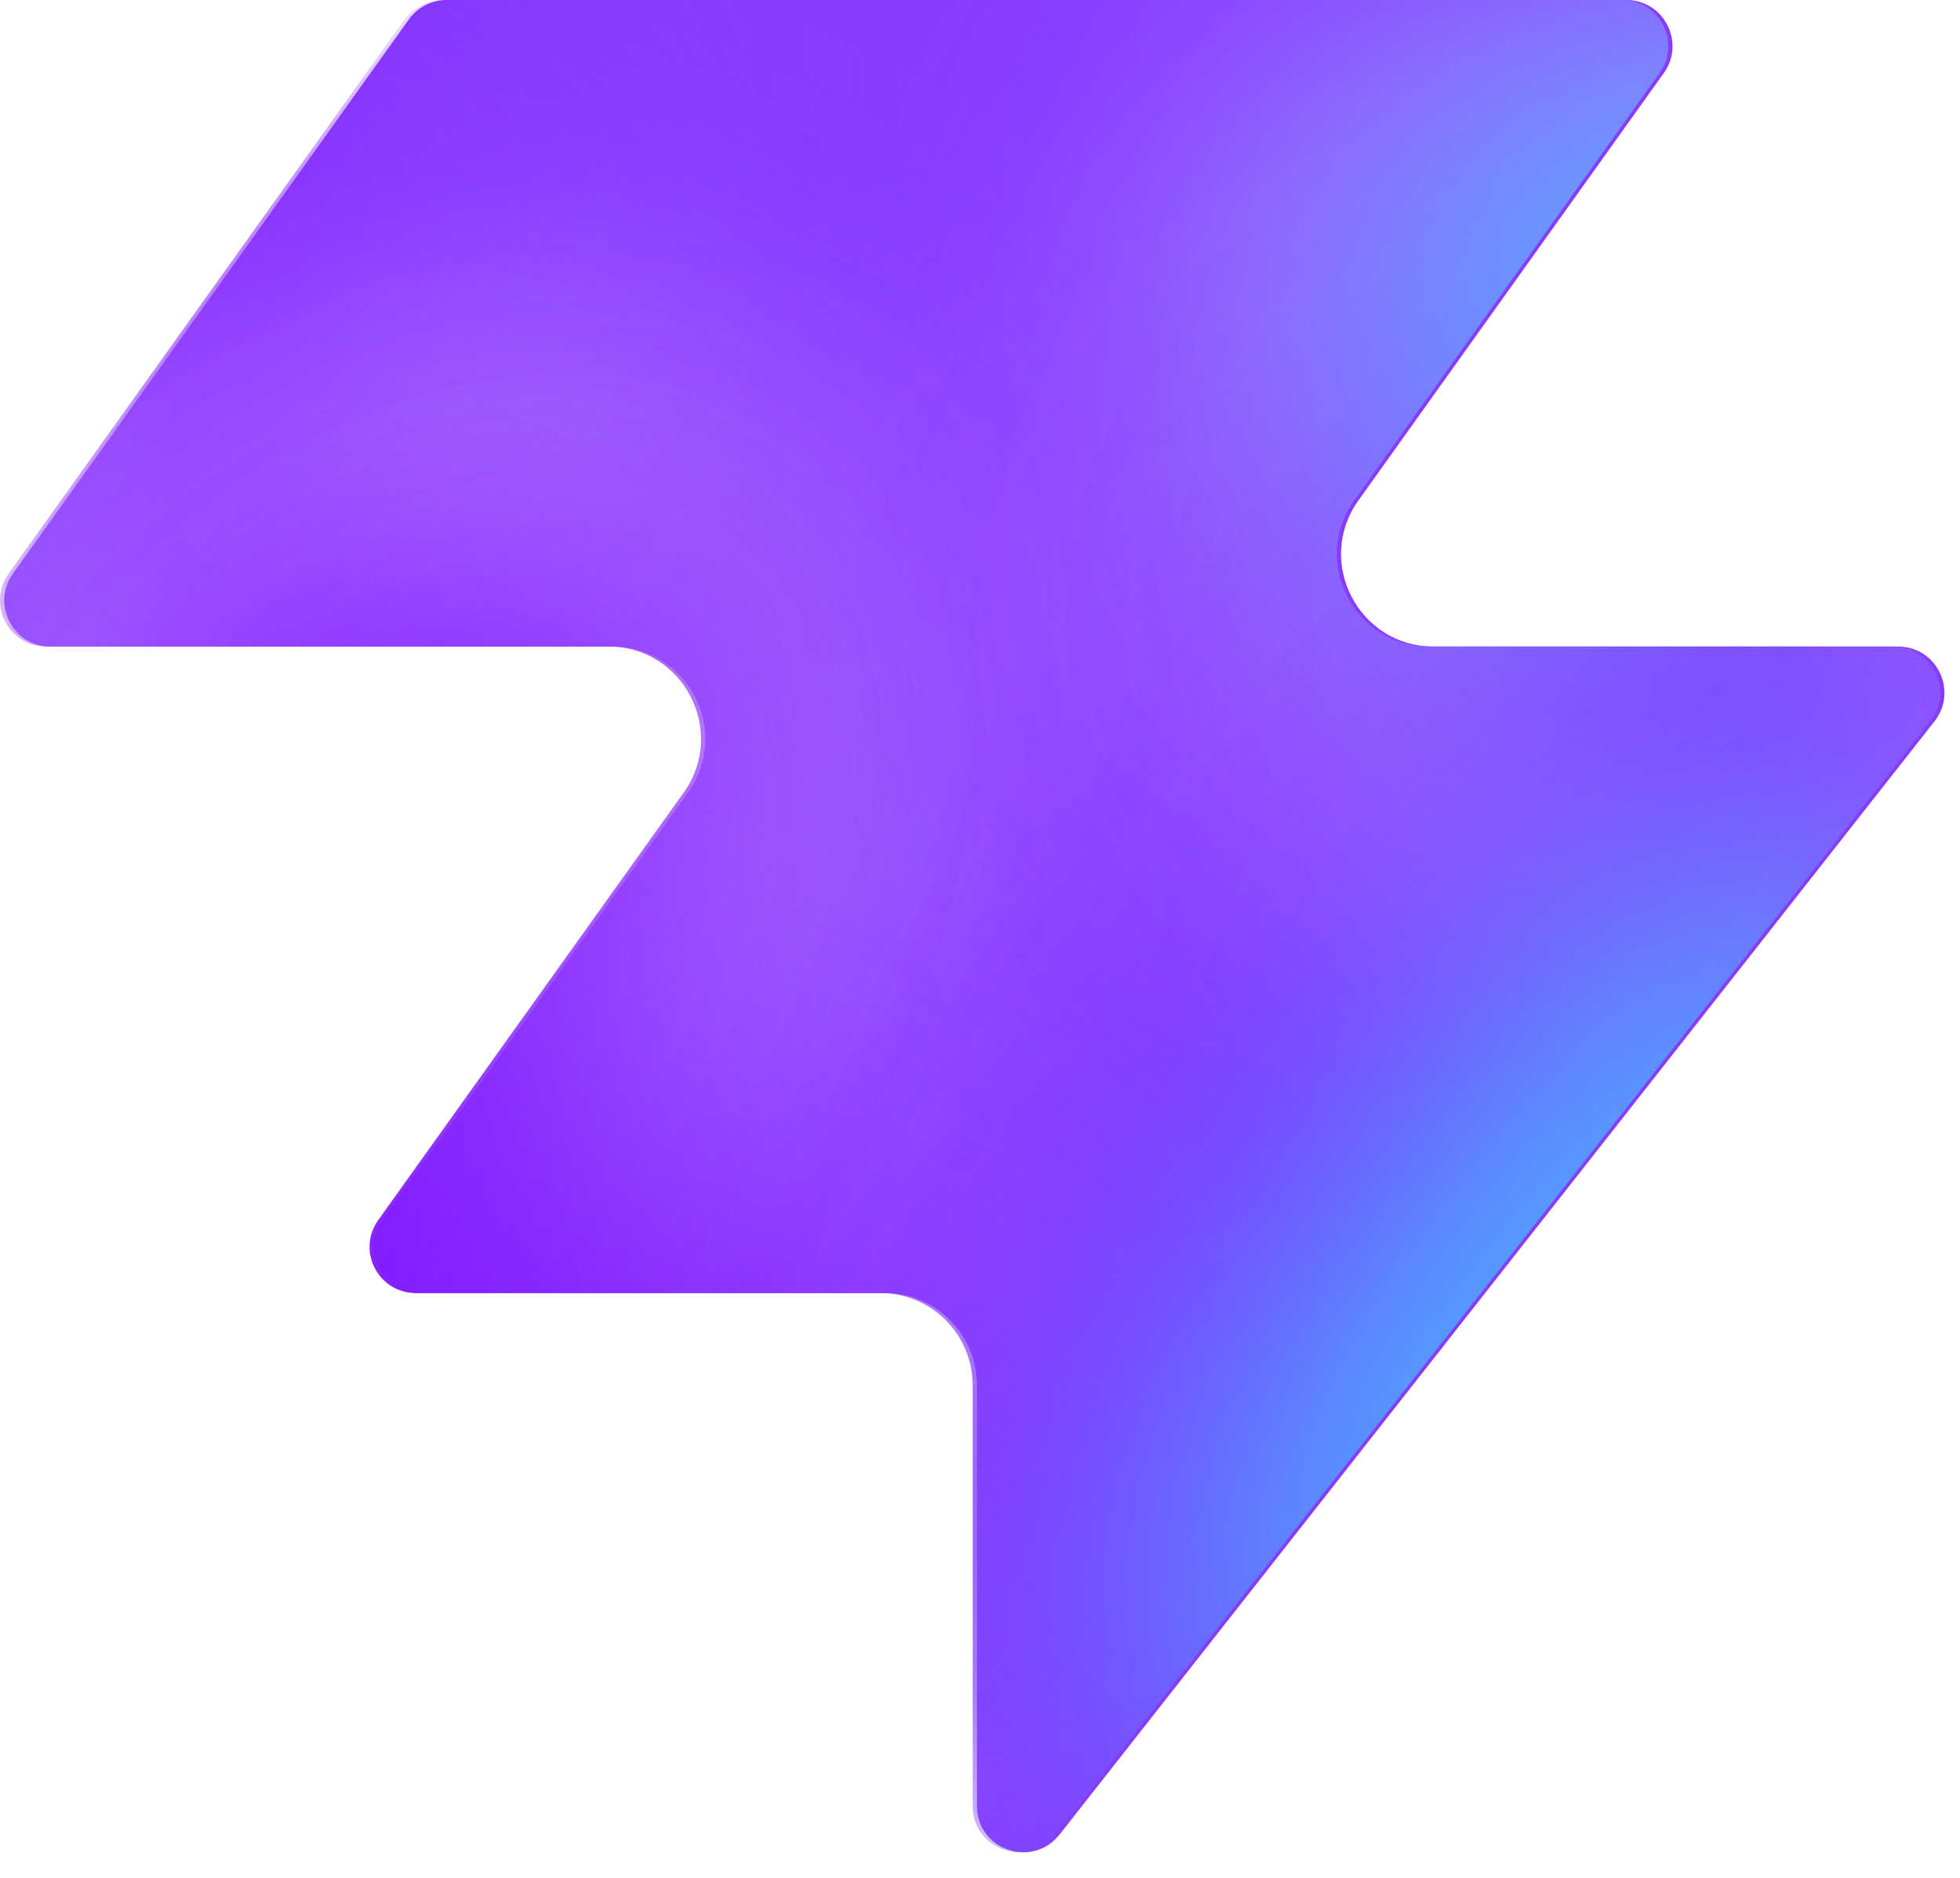
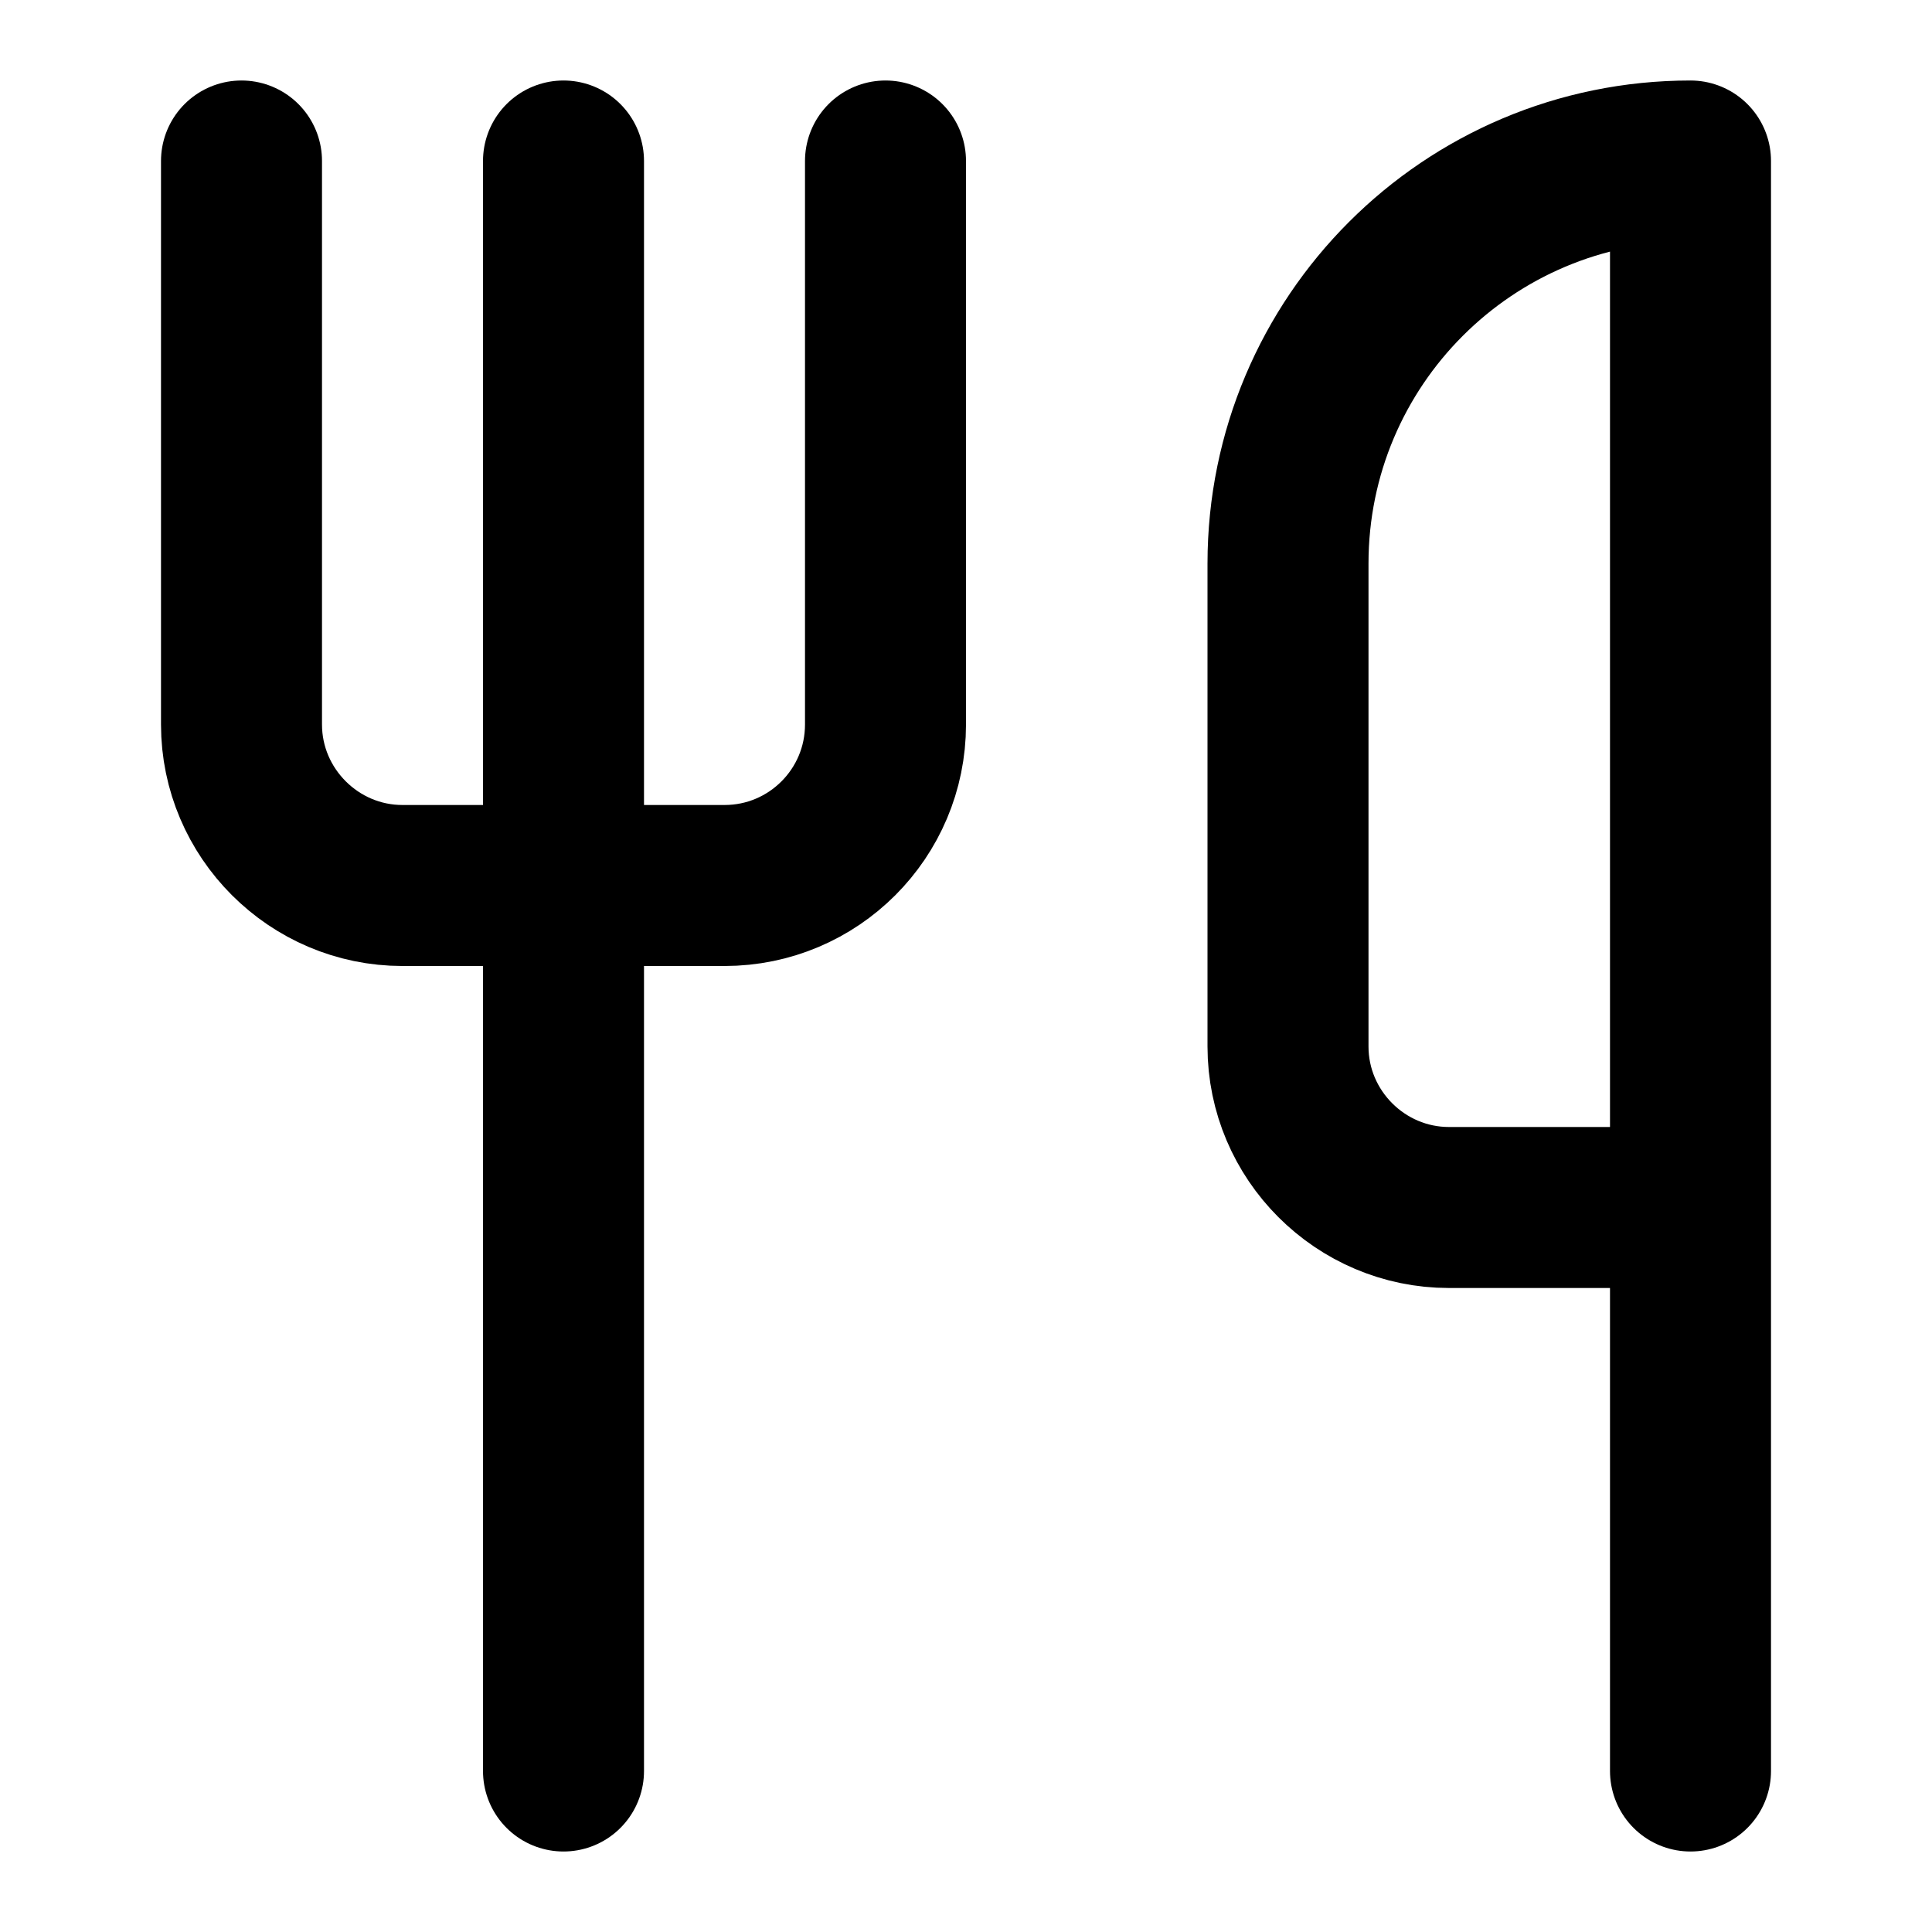
- <svg xmlns="http://www.w3.org/2000/svg" width="48" height="46" fill="none" viewBox="0 0 48 46">
-   <path fill="#863bff" d="M25.946 44.938c-.664.845-2.021.375-2.021-.698V33.937a2.26 2.26 0 0 0-2.262-2.262H10.287c-.92 0-1.456-1.04-.92-1.788l7.48-10.471c1.07-1.497 0-3.578-1.842-3.578H1.237c-.92 0-1.456-1.04-.92-1.788L10.013.474c.214-.297.556-.474.92-.474h28.894c.92 0 1.456 1.04.92 1.788l-7.48 10.471c-1.07 1.498 0 3.579 1.842 3.579h11.377c.943 0 1.473 1.088.89 1.83L25.947 44.94z" style="fill:#863bff;fill:color(display-p3 .525 .23 1);fill-opacity:1" />
-   <mask id="a" width="48" height="46" x="0" y="0" maskUnits="userSpaceOnUse" style="mask-type:alpha">
-     <path fill="#000" d="M25.842 44.938c-.664.844-2.021.375-2.021-.698V33.937a2.26 2.26 0 0 0-2.262-2.262H10.183c-.92 0-1.456-1.04-.92-1.788l7.48-10.471c1.07-1.498 0-3.579-1.842-3.579H1.133c-.92 0-1.456-1.04-.92-1.787L9.91.473c.214-.297.556-.474.92-.474h28.894c.92 0 1.456 1.04.92 1.788l-7.48 10.471c-1.07 1.498 0 3.578 1.842 3.578h11.377c.943 0 1.473 1.088.89 1.832L25.843 44.94z" style="fill:#000;fill-opacity:1" />
-   </mask>
-   <g mask="url(#a)">
-     <g filter="url(#b)">
-       <ellipse cx="5.508" cy="14.704" fill="#ede6ff" rx="5.508" ry="14.704" style="fill:#ede6ff;fill:color(display-p3 .927 .903 1);fill-opacity:1" transform="matrix(.00324 1 1 -.00324 -4.47 31.516)" />
-     </g>
-     <g filter="url(#c)">
-       <ellipse cx="10.399" cy="29.851" fill="#ede6ff" rx="10.399" ry="29.851" style="fill:#ede6ff;fill:color(display-p3 .927 .903 1);fill-opacity:1" transform="matrix(.00324 1 1 -.00324 -39.328 7.883)" />
-     </g>
-     <g filter="url(#d)">
-       <ellipse cx="5.508" cy="30.487" fill="#7e14ff" rx="5.508" ry="30.487" style="fill:#7e14ff;fill:color(display-p3 .492 .077 1);fill-opacity:1" transform="rotate(89.814 -25.913 -14.639)scale(1 -1)" />
-     </g>
-     <g filter="url(#e)">
-       <ellipse cx="5.508" cy="30.599" fill="#7e14ff" rx="5.508" ry="30.599" style="fill:#7e14ff;fill:color(display-p3 .492 .077 1);fill-opacity:1" transform="rotate(89.814 -32.644 -3.334)scale(1 -1)" />
-     </g>
-     <g filter="url(#f)">
-       <ellipse cx="5.508" cy="30.599" fill="#7e14ff" rx="5.508" ry="30.599" style="fill:#7e14ff;fill:color(display-p3 .492 .077 1);fill-opacity:1" transform="matrix(.00324 1 1 -.00324 -34.34 30.47)" />
-     </g>
-     <g filter="url(#g)">
-       <ellipse cx="14.072" cy="22.078" fill="#ede6ff" rx="14.072" ry="22.078" style="fill:#ede6ff;fill:color(display-p3 .927 .903 1);fill-opacity:1" transform="rotate(93.35 24.506 48.493)scale(-1 1)" />
-     </g>
-     <g filter="url(#h)">
-       <ellipse cx="3.47" cy="21.501" fill="#7e14ff" rx="3.47" ry="21.501" style="fill:#7e14ff;fill:color(display-p3 .492 .077 1);fill-opacity:1" transform="rotate(89.009 28.708 47.59)scale(-1 1)" />
-     </g>
-     <g filter="url(#i)">
-       <ellipse cx="3.47" cy="21.501" fill="#7e14ff" rx="3.47" ry="21.501" style="fill:#7e14ff;fill:color(display-p3 .492 .077 1);fill-opacity:1" transform="rotate(89.009 28.708 47.59)scale(-1 1)" />
-     </g>
-     <g filter="url(#j)">
-       <ellipse cx=".387" cy="8.972" fill="#7e14ff" rx="4.407" ry="29.108" style="fill:#7e14ff;fill:color(display-p3 .492 .077 1);fill-opacity:1" transform="rotate(39.51 .387 8.972)" />
-     </g>
-     <g filter="url(#k)">
-       <ellipse cx="47.523" cy="-6.092" fill="#7e14ff" rx="4.407" ry="29.108" style="fill:#7e14ff;fill:color(display-p3 .492 .077 1);fill-opacity:1" transform="rotate(37.892 47.523 -6.092)" />
-     </g>
-     <g filter="url(#l)">
-       <ellipse cx="41.412" cy="6.333" fill="#47bfff" rx="5.971" ry="9.665" style="fill:#47bfff;fill:color(display-p3 .28 .748 1);fill-opacity:1" transform="rotate(37.892 41.412 6.333)" />
-     </g>
-     <g filter="url(#m)">
-       <ellipse cx="-1.879" cy="38.332" fill="#7e14ff" rx="4.407" ry="29.108" style="fill:#7e14ff;fill:color(display-p3 .492 .077 1);fill-opacity:1" transform="rotate(37.892 -1.88 38.332)" />
-     </g>
-     <g filter="url(#n)">
-       <ellipse cx="-1.879" cy="38.332" fill="#7e14ff" rx="4.407" ry="29.108" style="fill:#7e14ff;fill:color(display-p3 .492 .077 1);fill-opacity:1" transform="rotate(37.892 -1.88 38.332)" />
-     </g>
-     <g filter="url(#o)">
-       <ellipse cx="35.651" cy="29.907" fill="#7e14ff" rx="4.407" ry="29.108" style="fill:#7e14ff;fill:color(display-p3 .492 .077 1);fill-opacity:1" transform="rotate(37.892 35.651 29.907)" />
-     </g>
-     <g filter="url(#p)">
-       <ellipse cx="38.418" cy="32.4" fill="#47bfff" rx="5.971" ry="15.297" style="fill:#47bfff;fill:color(display-p3 .28 .748 1);fill-opacity:1" transform="rotate(37.892 38.418 32.4)" />
-     </g>
-   </g>
-   <defs>
-     <filter id="b" width="60.045" height="41.654" x="-19.77" y="16.149" color-interpolation-filters="sRGB" filterUnits="userSpaceOnUse">
-       <feFlood flood-opacity="0" result="BackgroundImageFix" />
-       <feBlend in="SourceGraphic" in2="BackgroundImageFix" result="shape" />
-       <feGaussianBlur result="effect1_foregroundBlur_2002_17158" stdDeviation="7.659" />
-     </filter>
-     <filter id="c" width="90.34" height="51.437" x="-54.613" y="-7.533" color-interpolation-filters="sRGB" filterUnits="userSpaceOnUse">
-       <feFlood flood-opacity="0" result="BackgroundImageFix" />
-       <feBlend in="SourceGraphic" in2="BackgroundImageFix" result="shape" />
-       <feGaussianBlur result="effect1_foregroundBlur_2002_17158" stdDeviation="7.659" />
-     </filter>
-     <filter id="d" width="79.355" height="29.4" x="-49.64" y="2.03" color-interpolation-filters="sRGB" filterUnits="userSpaceOnUse">
-       <feFlood flood-opacity="0" result="BackgroundImageFix" />
-       <feBlend in="SourceGraphic" in2="BackgroundImageFix" result="shape" />
-       <feGaussianBlur result="effect1_foregroundBlur_2002_17158" stdDeviation="4.596" />
-     </filter>
-     <filter id="e" width="79.579" height="29.4" x="-45.045" y="20.029" color-interpolation-filters="sRGB" filterUnits="userSpaceOnUse">
-       <feFlood flood-opacity="0" result="BackgroundImageFix" />
-       <feBlend in="SourceGraphic" in2="BackgroundImageFix" result="shape" />
-       <feGaussianBlur result="effect1_foregroundBlur_2002_17158" stdDeviation="4.596" />
-     </filter>
-     <filter id="f" width="79.579" height="29.4" x="-43.513" y="21.178" color-interpolation-filters="sRGB" filterUnits="userSpaceOnUse">
-       <feFlood flood-opacity="0" result="BackgroundImageFix" />
-       <feBlend in="SourceGraphic" in2="BackgroundImageFix" result="shape" />
-       <feGaussianBlur result="effect1_foregroundBlur_2002_17158" stdDeviation="4.596" />
-     </filter>
-     <filter id="g" width="74.749" height="58.852" x="15.756" y="-17.901" color-interpolation-filters="sRGB" filterUnits="userSpaceOnUse">
-       <feFlood flood-opacity="0" result="BackgroundImageFix" />
-       <feBlend in="SourceGraphic" in2="BackgroundImageFix" result="shape" />
-       <feGaussianBlur result="effect1_foregroundBlur_2002_17158" stdDeviation="7.659" />
-     </filter>
-     <filter id="h" width="61.377" height="25.362" x="23.548" y="2.284" color-interpolation-filters="sRGB" filterUnits="userSpaceOnUse">
-       <feFlood flood-opacity="0" result="BackgroundImageFix" />
-       <feBlend in="SourceGraphic" in2="BackgroundImageFix" result="shape" />
-       <feGaussianBlur result="effect1_foregroundBlur_2002_17158" stdDeviation="4.596" />
-     </filter>
-     <filter id="i" width="61.377" height="25.362" x="23.548" y="2.284" color-interpolation-filters="sRGB" filterUnits="userSpaceOnUse">
-       <feFlood flood-opacity="0" result="BackgroundImageFix" />
-       <feBlend in="SourceGraphic" in2="BackgroundImageFix" result="shape" />
-       <feGaussianBlur result="effect1_foregroundBlur_2002_17158" stdDeviation="4.596" />
-     </filter>
-     <filter id="j" width="56.045" height="63.649" x="-27.636" y="-22.853" color-interpolation-filters="sRGB" filterUnits="userSpaceOnUse">
-       <feFlood flood-opacity="0" result="BackgroundImageFix" />
-       <feBlend in="SourceGraphic" in2="BackgroundImageFix" result="shape" />
-       <feGaussianBlur result="effect1_foregroundBlur_2002_17158" stdDeviation="4.596" />
-     </filter>
-     <filter id="k" width="54.814" height="64.646" x="20.116" y="-38.415" color-interpolation-filters="sRGB" filterUnits="userSpaceOnUse">
-       <feFlood flood-opacity="0" result="BackgroundImageFix" />
-       <feBlend in="SourceGraphic" in2="BackgroundImageFix" result="shape" />
-       <feGaussianBlur result="effect1_foregroundBlur_2002_17158" stdDeviation="4.596" />
-     </filter>
-     <filter id="l" width="33.541" height="35.313" x="24.641" y="-11.323" color-interpolation-filters="sRGB" filterUnits="userSpaceOnUse">
-       <feFlood flood-opacity="0" result="BackgroundImageFix" />
-       <feBlend in="SourceGraphic" in2="BackgroundImageFix" result="shape" />
-       <feGaussianBlur result="effect1_foregroundBlur_2002_17158" stdDeviation="4.596" />
-     </filter>
-     <filter id="m" width="54.814" height="64.646" x="-29.286" y="6.009" color-interpolation-filters="sRGB" filterUnits="userSpaceOnUse">
-       <feFlood flood-opacity="0" result="BackgroundImageFix" />
-       <feBlend in="SourceGraphic" in2="BackgroundImageFix" result="shape" />
-       <feGaussianBlur result="effect1_foregroundBlur_2002_17158" stdDeviation="4.596" />
-     </filter>
-     <filter id="n" width="54.814" height="64.646" x="-29.286" y="6.009" color-interpolation-filters="sRGB" filterUnits="userSpaceOnUse">
-       <feFlood flood-opacity="0" result="BackgroundImageFix" />
-       <feBlend in="SourceGraphic" in2="BackgroundImageFix" result="shape" />
-       <feGaussianBlur result="effect1_foregroundBlur_2002_17158" stdDeviation="4.596" />
-     </filter>
-     <filter id="o" width="54.814" height="64.646" x="8.244" y="-2.416" color-interpolation-filters="sRGB" filterUnits="userSpaceOnUse">
-       <feFlood flood-opacity="0" result="BackgroundImageFix" />
-       <feBlend in="SourceGraphic" in2="BackgroundImageFix" result="shape" />
-       <feGaussianBlur result="effect1_foregroundBlur_2002_17158" stdDeviation="4.596" />
-     </filter>
-     <filter id="p" width="39.409" height="43.623" x="18.713" y="10.588" color-interpolation-filters="sRGB" filterUnits="userSpaceOnUse">
-       <feFlood flood-opacity="0" result="BackgroundImageFix" />
-       <feBlend in="SourceGraphic" in2="BackgroundImageFix" result="shape" />
-       <feGaussianBlur result="effect1_foregroundBlur_2002_17158" stdDeviation="4.596" />
-     </filter>
-   </defs>
+ <svg xmlns="http://www.w3.org/2000/svg" width="24" height="24" viewBox="0 0 24 24" fill="none" stroke="currentColor" stroke-width="2" stroke-linecap="round" stroke-linejoin="round" class="lucide lucide-utensils-icon lucide-utensils">
+   <path d="M3 2v7c0 1.1.9 2 2 2h4a2 2 0 0 0 2-2V2" />
+   <path d="M7 2v20" />
+   <path d="M21 15V2a5 5 0 0 0-5 5v6c0 1.1.9 2 2 2h3Zm0 0v7" />
</svg>
